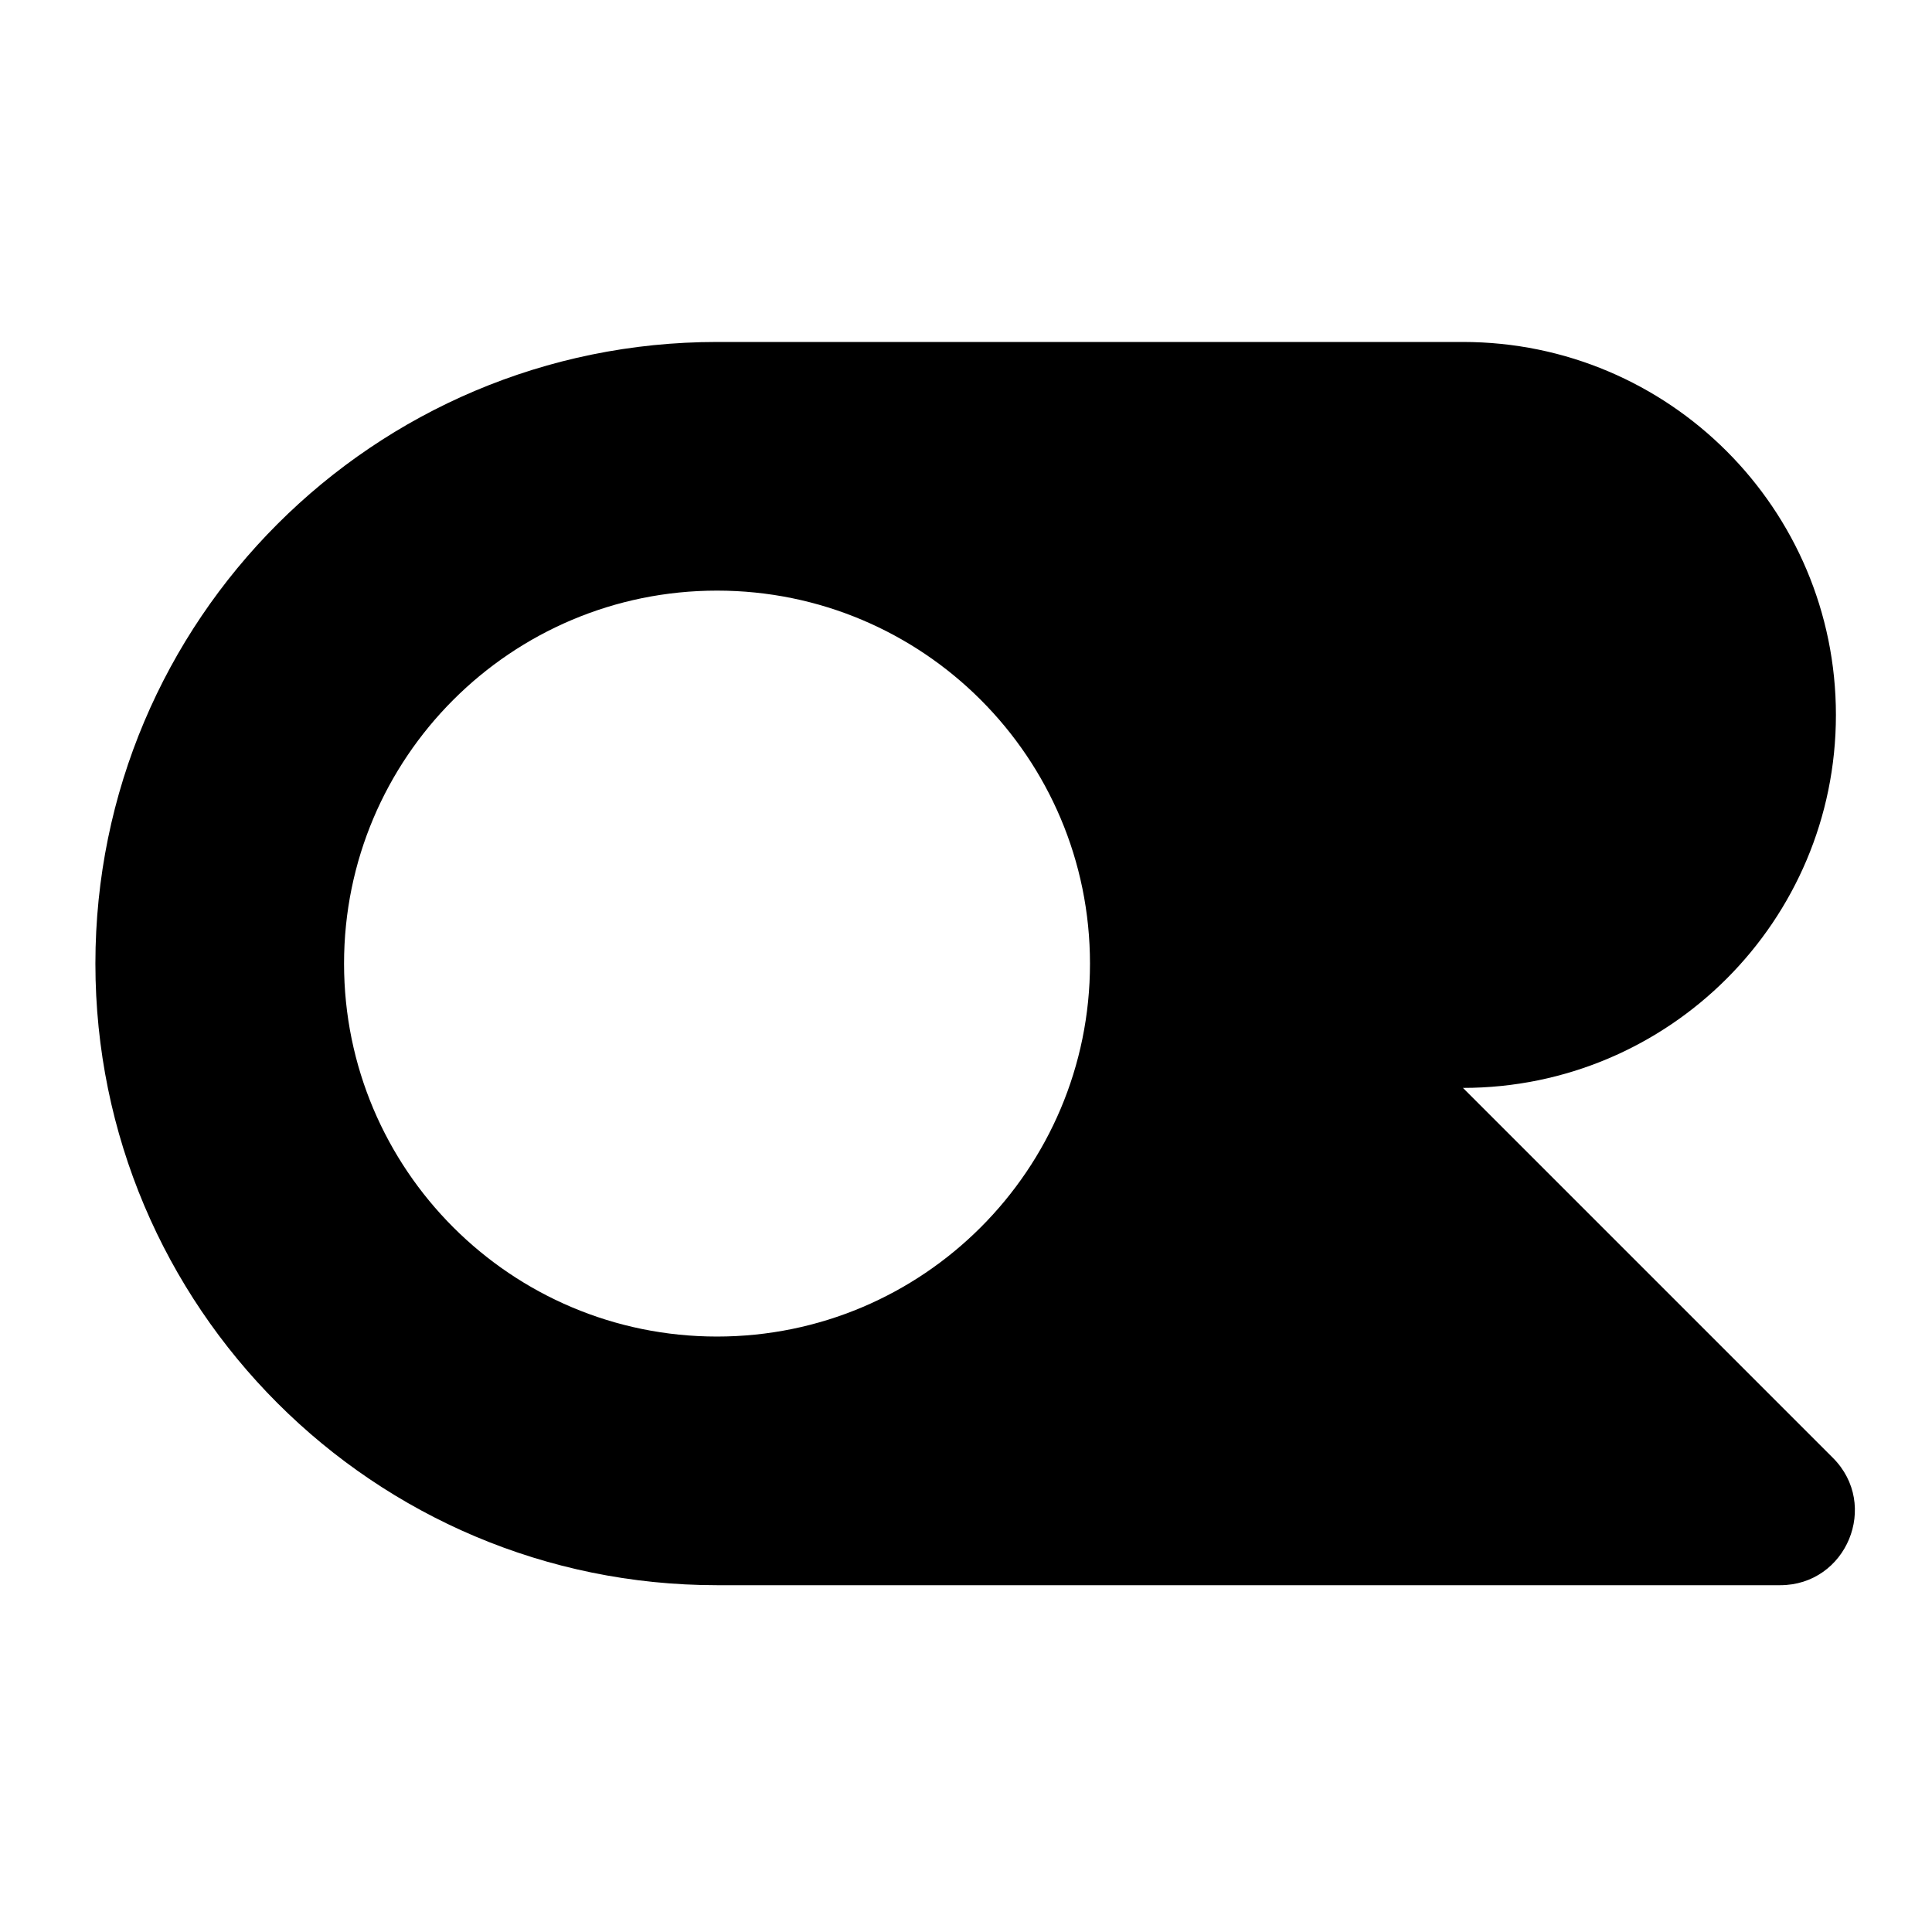
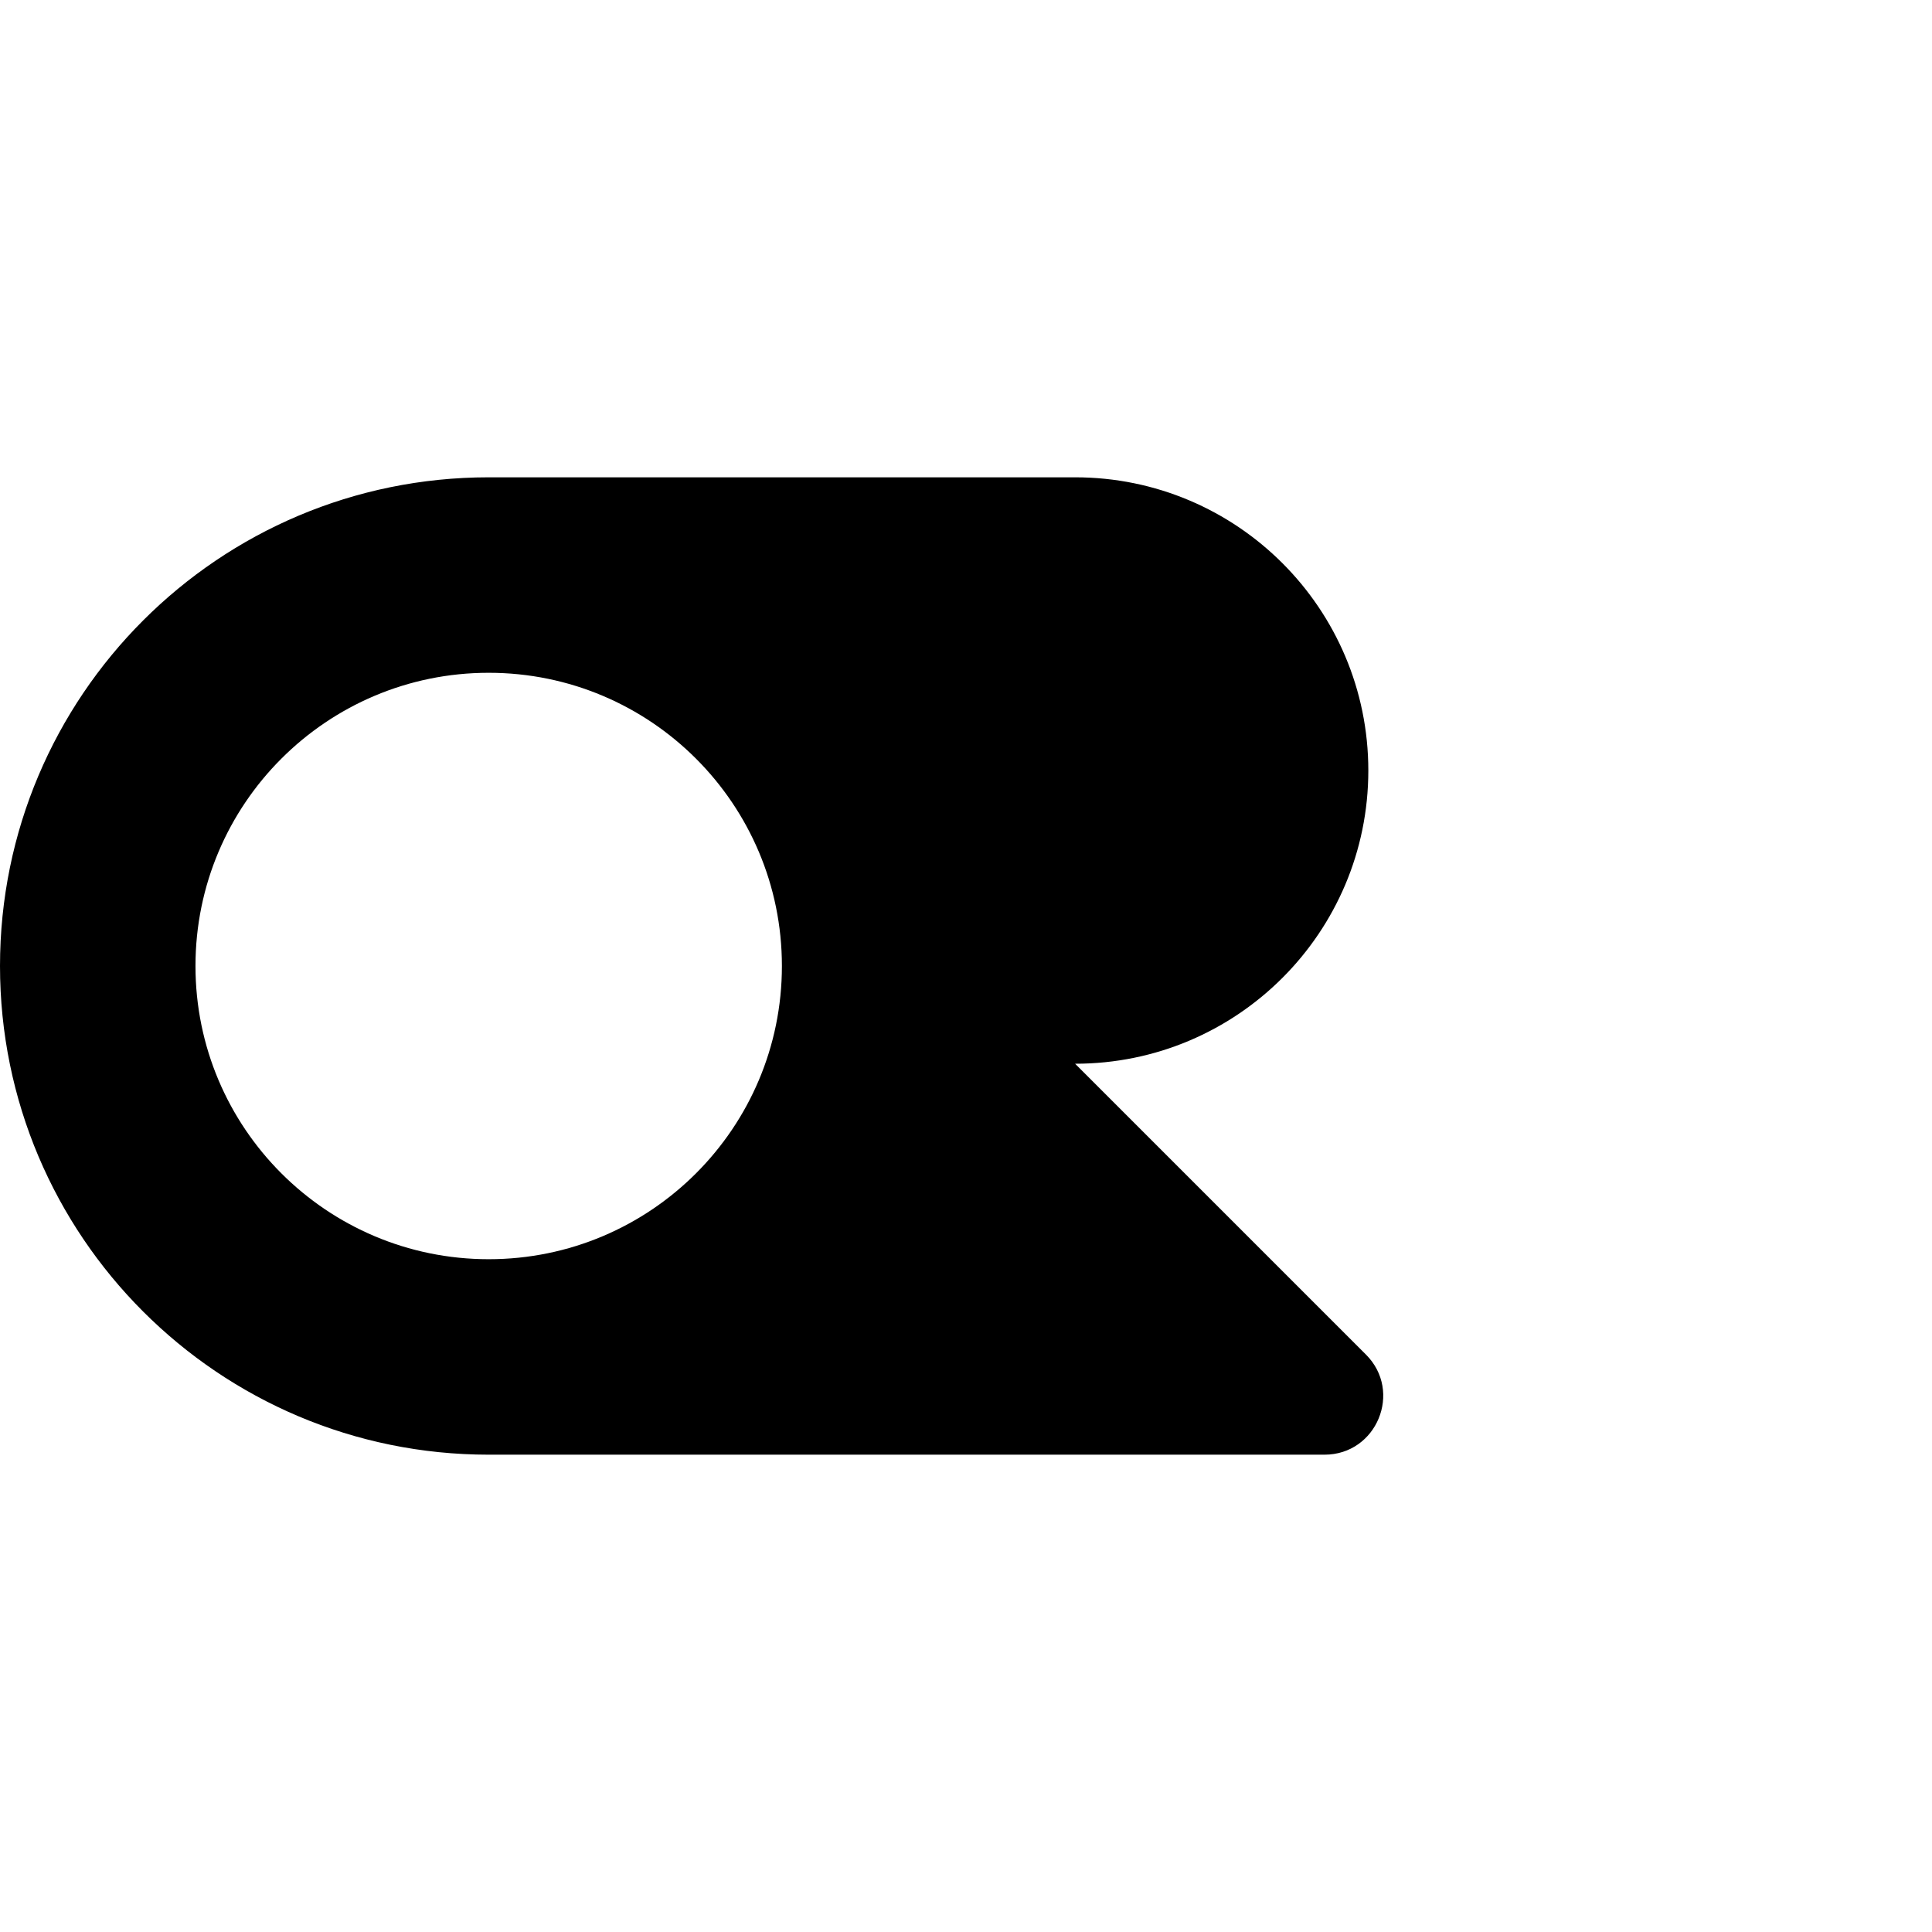
<svg xmlns="http://www.w3.org/2000/svg" viewBox="0 0 24 24">
-   <g transform="translate(0,3.2197) scale(0.059791)">
+   <g transform="translate(-0.9316,5.1209) scale(0.047005)">
    <defs>
      <style>.st-glyph { fill: #000000; }</style>
    </defs>
    <path class="st-glyph" d="M303.947,17.199c42.797,0,77.489,34.693,77.489,77.489s-34.692,77.489-77.489,77.489l76.862,76.862c9.764,9.763,2.849,26.457-10.957,26.457h-220.883c-71.327,0-129.149-57.822-129.149-129.149S77.642,17.199,148.969,17.199h154.979ZM148.969,68.859c-42.796,0-77.489,34.693-77.489,77.489s34.693,77.489,77.489,77.489,77.489-34.693,77.489-77.489-34.693-77.489-77.489-77.489Z" />
  </g>
</svg>
